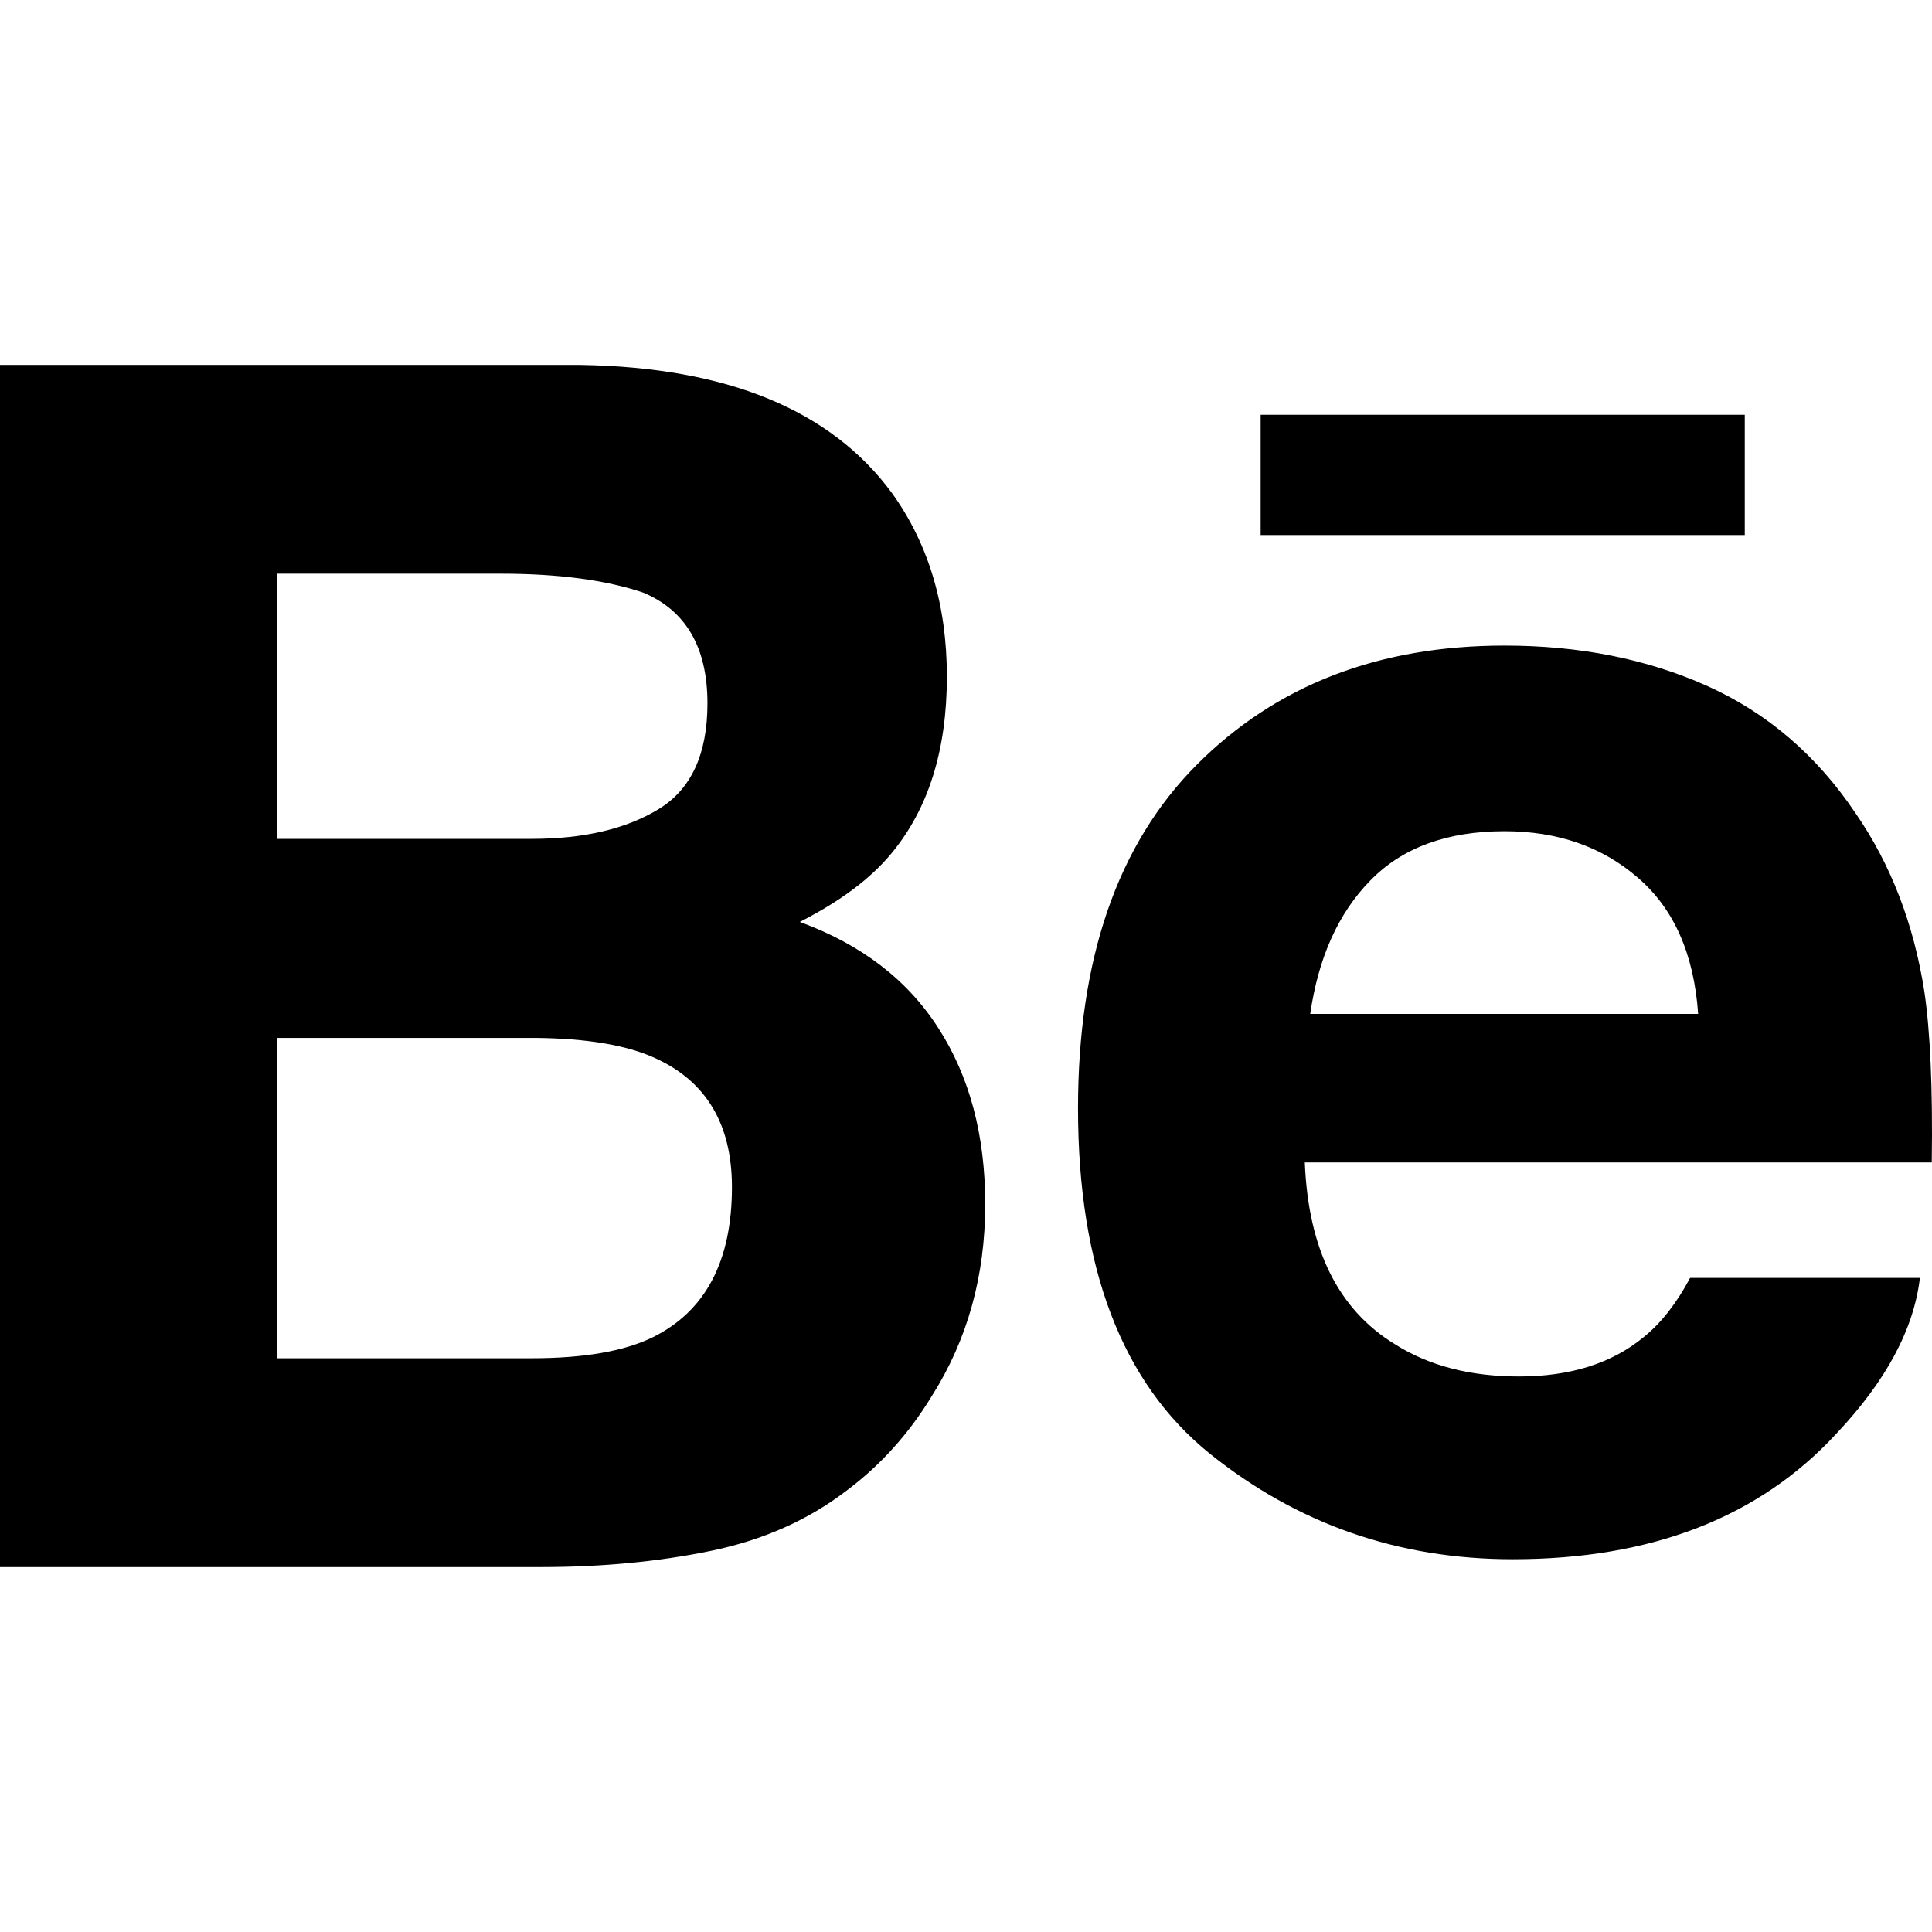
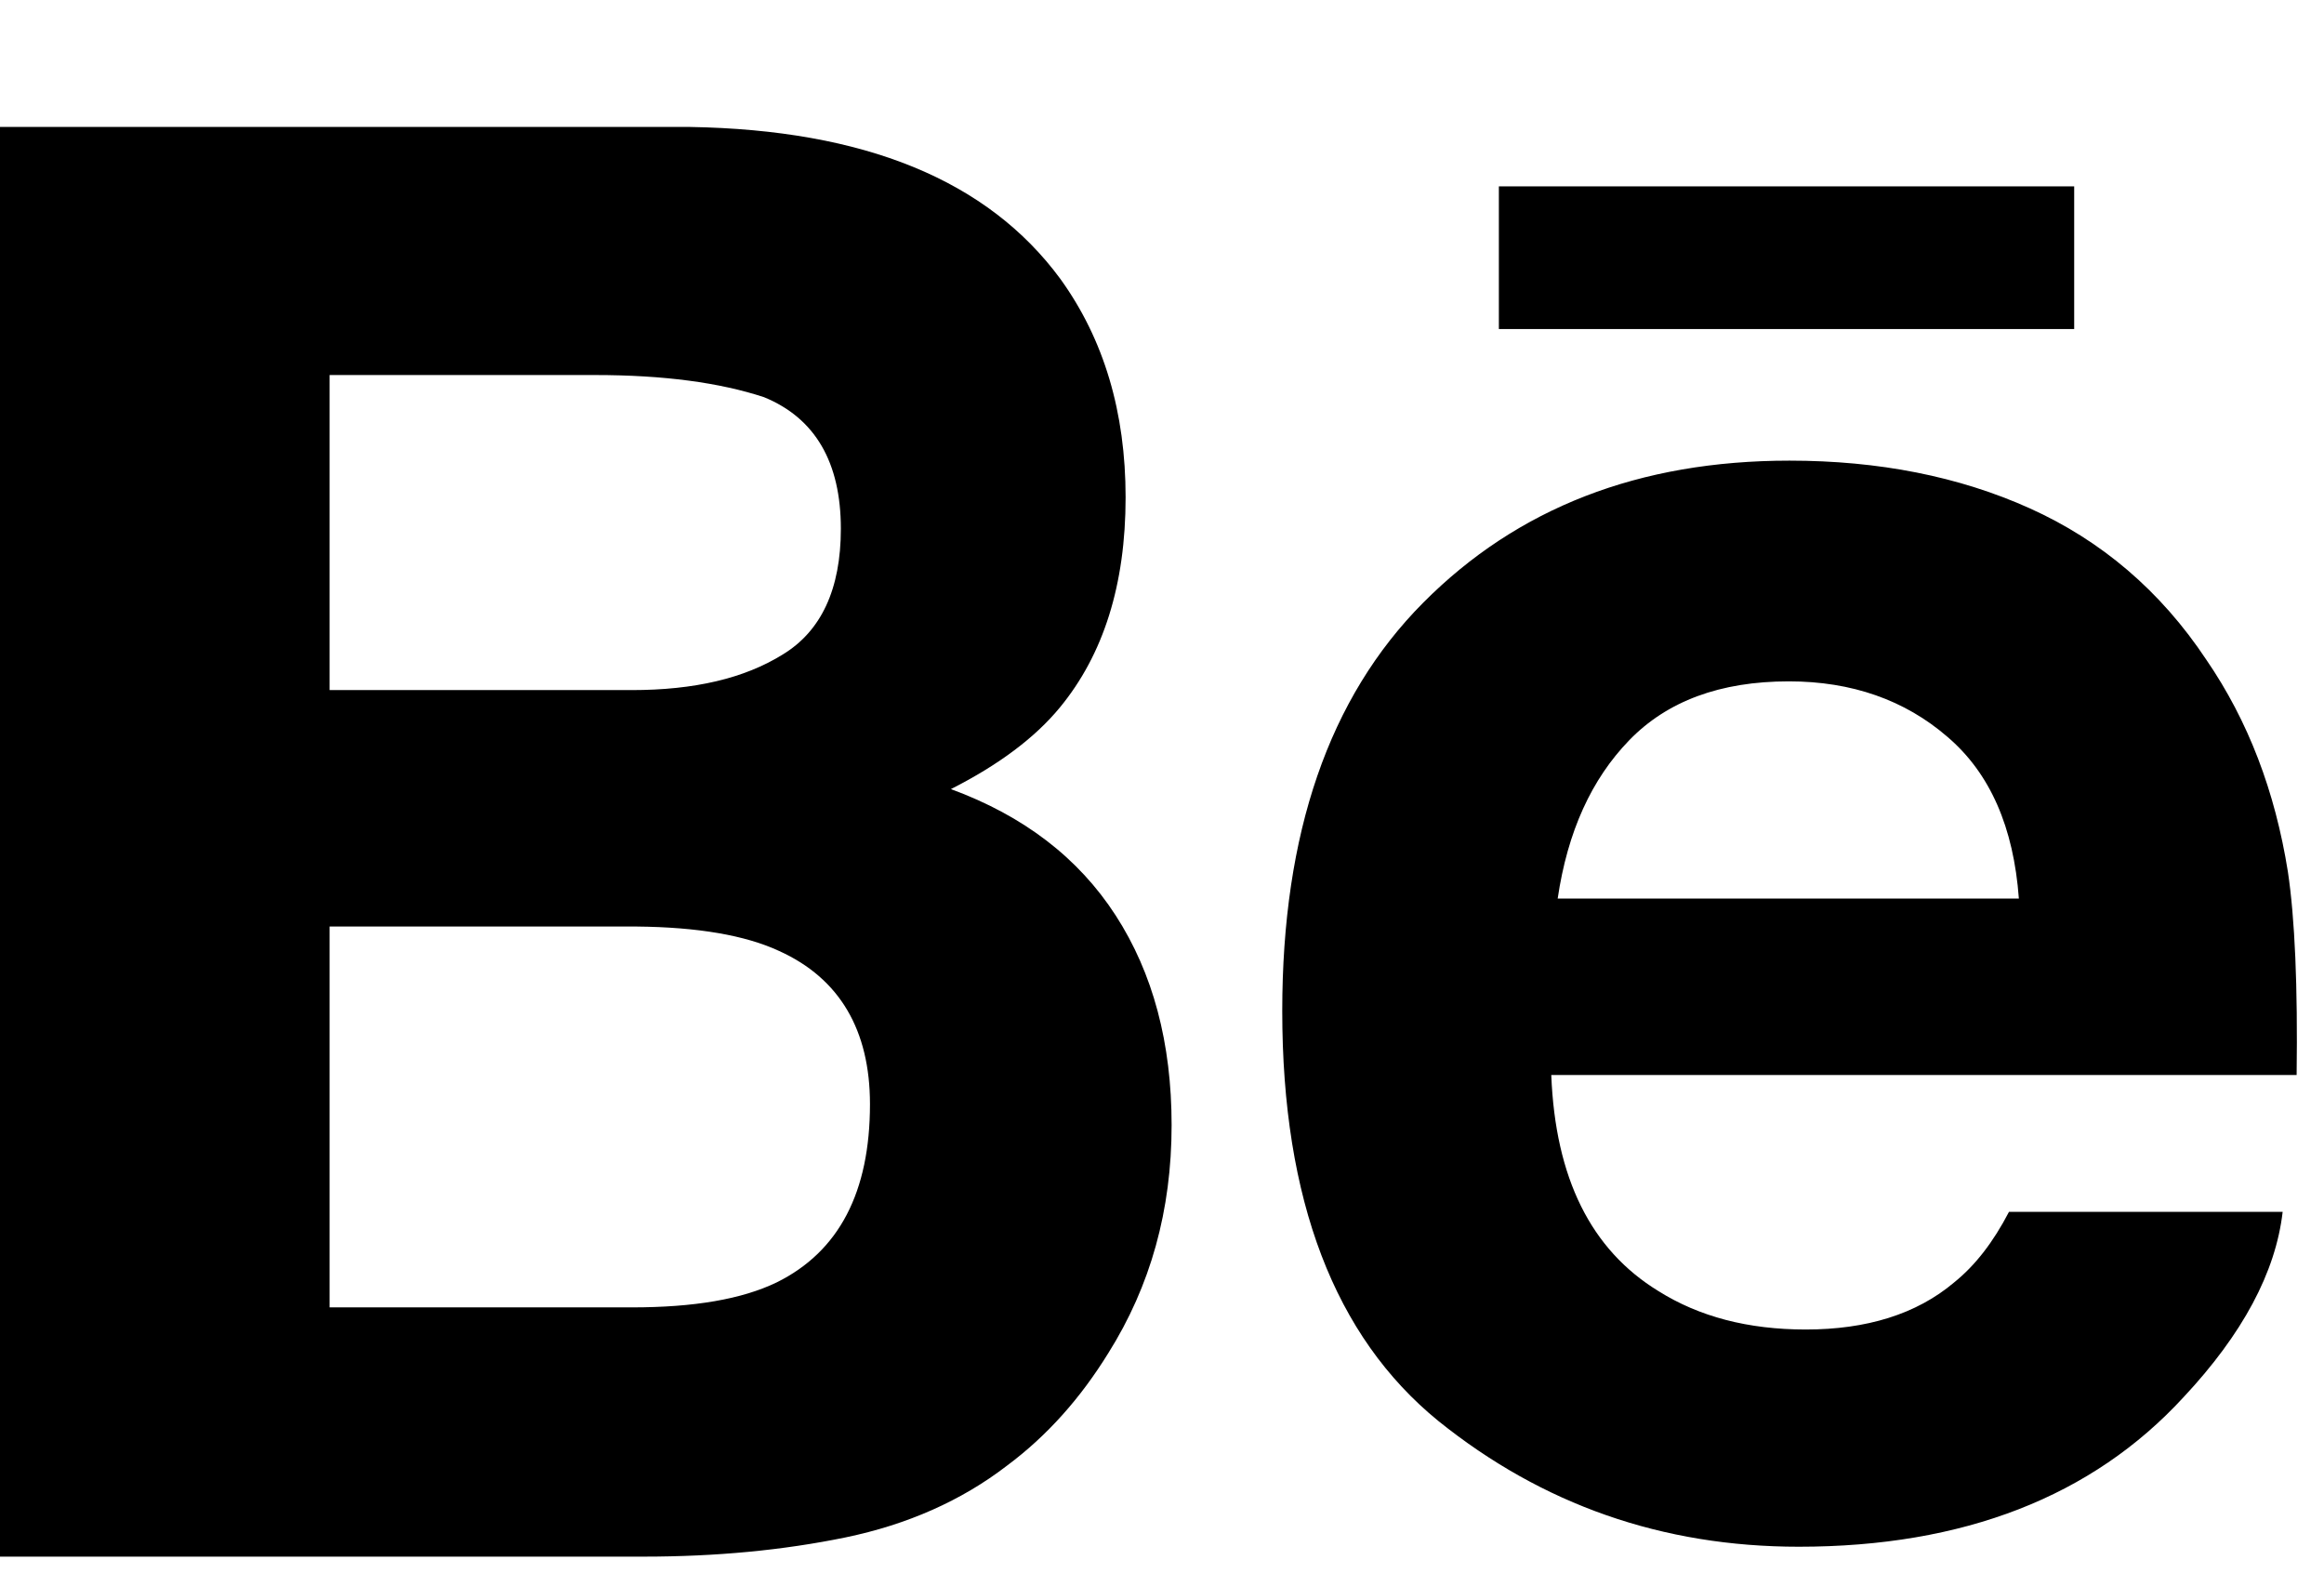
- <svg xmlns="http://www.w3.org/2000/svg" version="1.1" id="Capa_1" x="0px" y="0px" width="430.123px" height="430.123px" viewBox="0 0 430.123 430.123" style="enable-background:new 0 0 430.123 430.123;" xml:space="preserve">
+ <svg xmlns="http://www.w3.org/2000/svg" version="1.1" id="Capa_1" x="0px" y="0px" viewBox="0 0 399.1 270" style="enable-background:new 0 0 399.1 270;" xml:space="preserve">
  <g>
-     <path id="Behance" d="M388.432,119.12H280.659V92.35h107.782v26.77H388.432z M208.912,228.895   c6.954,10.771,10.429,23.849,10.429,39.203c0,15.878-3.918,30.122-11.889,42.704c-5.071,8.326-11.367,15.359-18.932,21.021   c-8.52,6.548-18.607,11.038-30.203,13.437c-11.633,2.403-24.224,3.617-37.787,3.617H0V81.247h129.25   c32.579,0.53,55.676,9.969,69.315,28.506c8.184,11.369,12.239,25.011,12.239,40.868c0,16.362-4.104,29.454-12.368,39.401   c-4.597,5.577-11.388,10.65-20.378,15.229C191.675,210.236,202.007,218.086,208.912,228.895z M61.722,186.76h56.632   c11.638,0,21.046-2.212,28.292-6.634c7.241-4.415,10.854-12.263,10.854-23.531c0-12.449-4.784-20.712-14.375-24.689   c-8.244-2.763-18.792-4.186-31.591-4.186H61.722V186.76z M162.953,264.275c0-13.902-5.682-23.513-17.023-28.67   c-6.342-2.931-15.29-4.429-26.763-4.536H61.722v71.322h56.556c11.619,0,20.612-1.521,27.102-4.694   C157.084,291.863,162.953,280.76,162.953,264.275z M428.419,220.736c1.302,8.756,1.891,21.46,1.652,38.065H290.493   c0.77,19.266,7.421,32.739,20.035,40.449c7.607,4.835,16.83,7.196,27.63,7.196c11.388,0,20.67-2.879,27.815-8.797   c3.893-3.137,7.327-7.565,10.296-13.152h51.16c-1.34,11.379-7.5,22.92-18.57,34.648c-17.151,18.641-41.205,27.988-72.097,27.988   c-25.52,0-48.011-7.883-67.533-23.592C249.772,307.777,240,282.211,240,246.746c0-33.257,8.773-58.712,26.378-76.43   c17.67-17.751,40.474-26.586,68.583-26.586c16.661,0,31.68,2.978,45.079,8.965c13.357,5.993,24.396,15.425,33.09,28.388   C420.998,192.499,426.058,205.699,428.419,220.736z M378.062,225.73c-0.938-13.322-5.386-23.405-13.395-30.296   c-7.943-6.91-17.866-10.379-29.706-10.379c-12.886,0-22.836,3.708-29.906,10.996c-7.118,7.273-11.547,17.161-13.362,29.68H378.062   L378.062,225.73z" />
+     <path id="Behance" d="M356.2,56.5h-98.8V32h98.8L356.2,56.5C356.2,56.5,356.2,56.5,356.2,56.5z M191.6,157.2   c6.4,9.9,9.6,21.9,9.6,36c0,14.6-3.6,27.6-10.9,39.2c-4.7,7.6-10.4,14.1-17.4,19.3c-7.8,6-17.1,10.1-27.7,12.3   c-10.7,2.2-22.2,3.3-34.7,3.3H0V21.8h118.5c29.9,0.5,51.1,9.1,63.6,26.1c7.5,10.4,11.2,22.9,11.2,37.5c0,15-3.8,27-11.3,36.1   c-4.2,5.1-10.4,9.8-18.7,14C175.8,140.1,185.2,147.3,191.6,157.2z M56.6,118.5h51.9c10.7,0,19.3-2,25.9-6.1c6.6-4,10-11.2,10-21.6   c0-11.4-4.4-19-13.2-22.6c-7.6-2.5-17.2-3.8-29-3.8H56.6V118.5z M149.4,189.6c0-12.7-5.2-21.6-15.6-26.3c-5.8-2.7-14-4.1-24.5-4.2   H56.6v65.4h51.9c10.7,0,18.9-1.4,24.9-4.3C144.1,214.9,149.4,204.7,149.4,189.6z M392.9,149.7c1.2,8,1.7,19.7,1.5,34.9h-128   c0.7,17.7,6.8,30,18.4,37.1c7,4.4,15.4,6.6,25.3,6.6c10.4,0,19-2.6,25.5-8.1c3.6-2.9,6.7-6.9,9.4-12.1H392   c-1.2,10.4-6.9,21-17,31.8c-15.7,17.1-37.8,25.7-66.1,25.7c-23.4,0-44-7.2-61.9-21.6c-17.8-14.5-26.8-37.9-26.8-70.4   c0-30.5,8-53.8,24.2-70.1c16.2-16.3,37.1-24.4,62.9-24.4c15.3,0,29.1,2.7,41.3,8.2c12.2,5.5,22.4,14.1,30.3,26   C386.1,123.8,390.7,135.9,392.9,149.7z M346.7,154.3c-0.9-12.2-4.9-21.5-12.3-27.8c-7.3-6.3-16.4-9.5-27.2-9.5   c-11.8,0-20.9,3.4-27.4,10.1c-6.5,6.7-10.6,15.7-12.3,27.2L346.7,154.3L346.7,154.3z" />
  </g>
-   <g>
- </g>
-   <g>
- </g>
-   <g>
- </g>
-   <g>
- </g>
-   <g>
- </g>
-   <g>
- </g>
-   <g>
- </g>
-   <g>
- </g>
-   <g>
- </g>
-   <g>
- </g>
-   <g>
- </g>
-   <g>
- </g>
-   <g>
- </g>
-   <g>
- </g>
-   <g>
- </g>
</svg>
